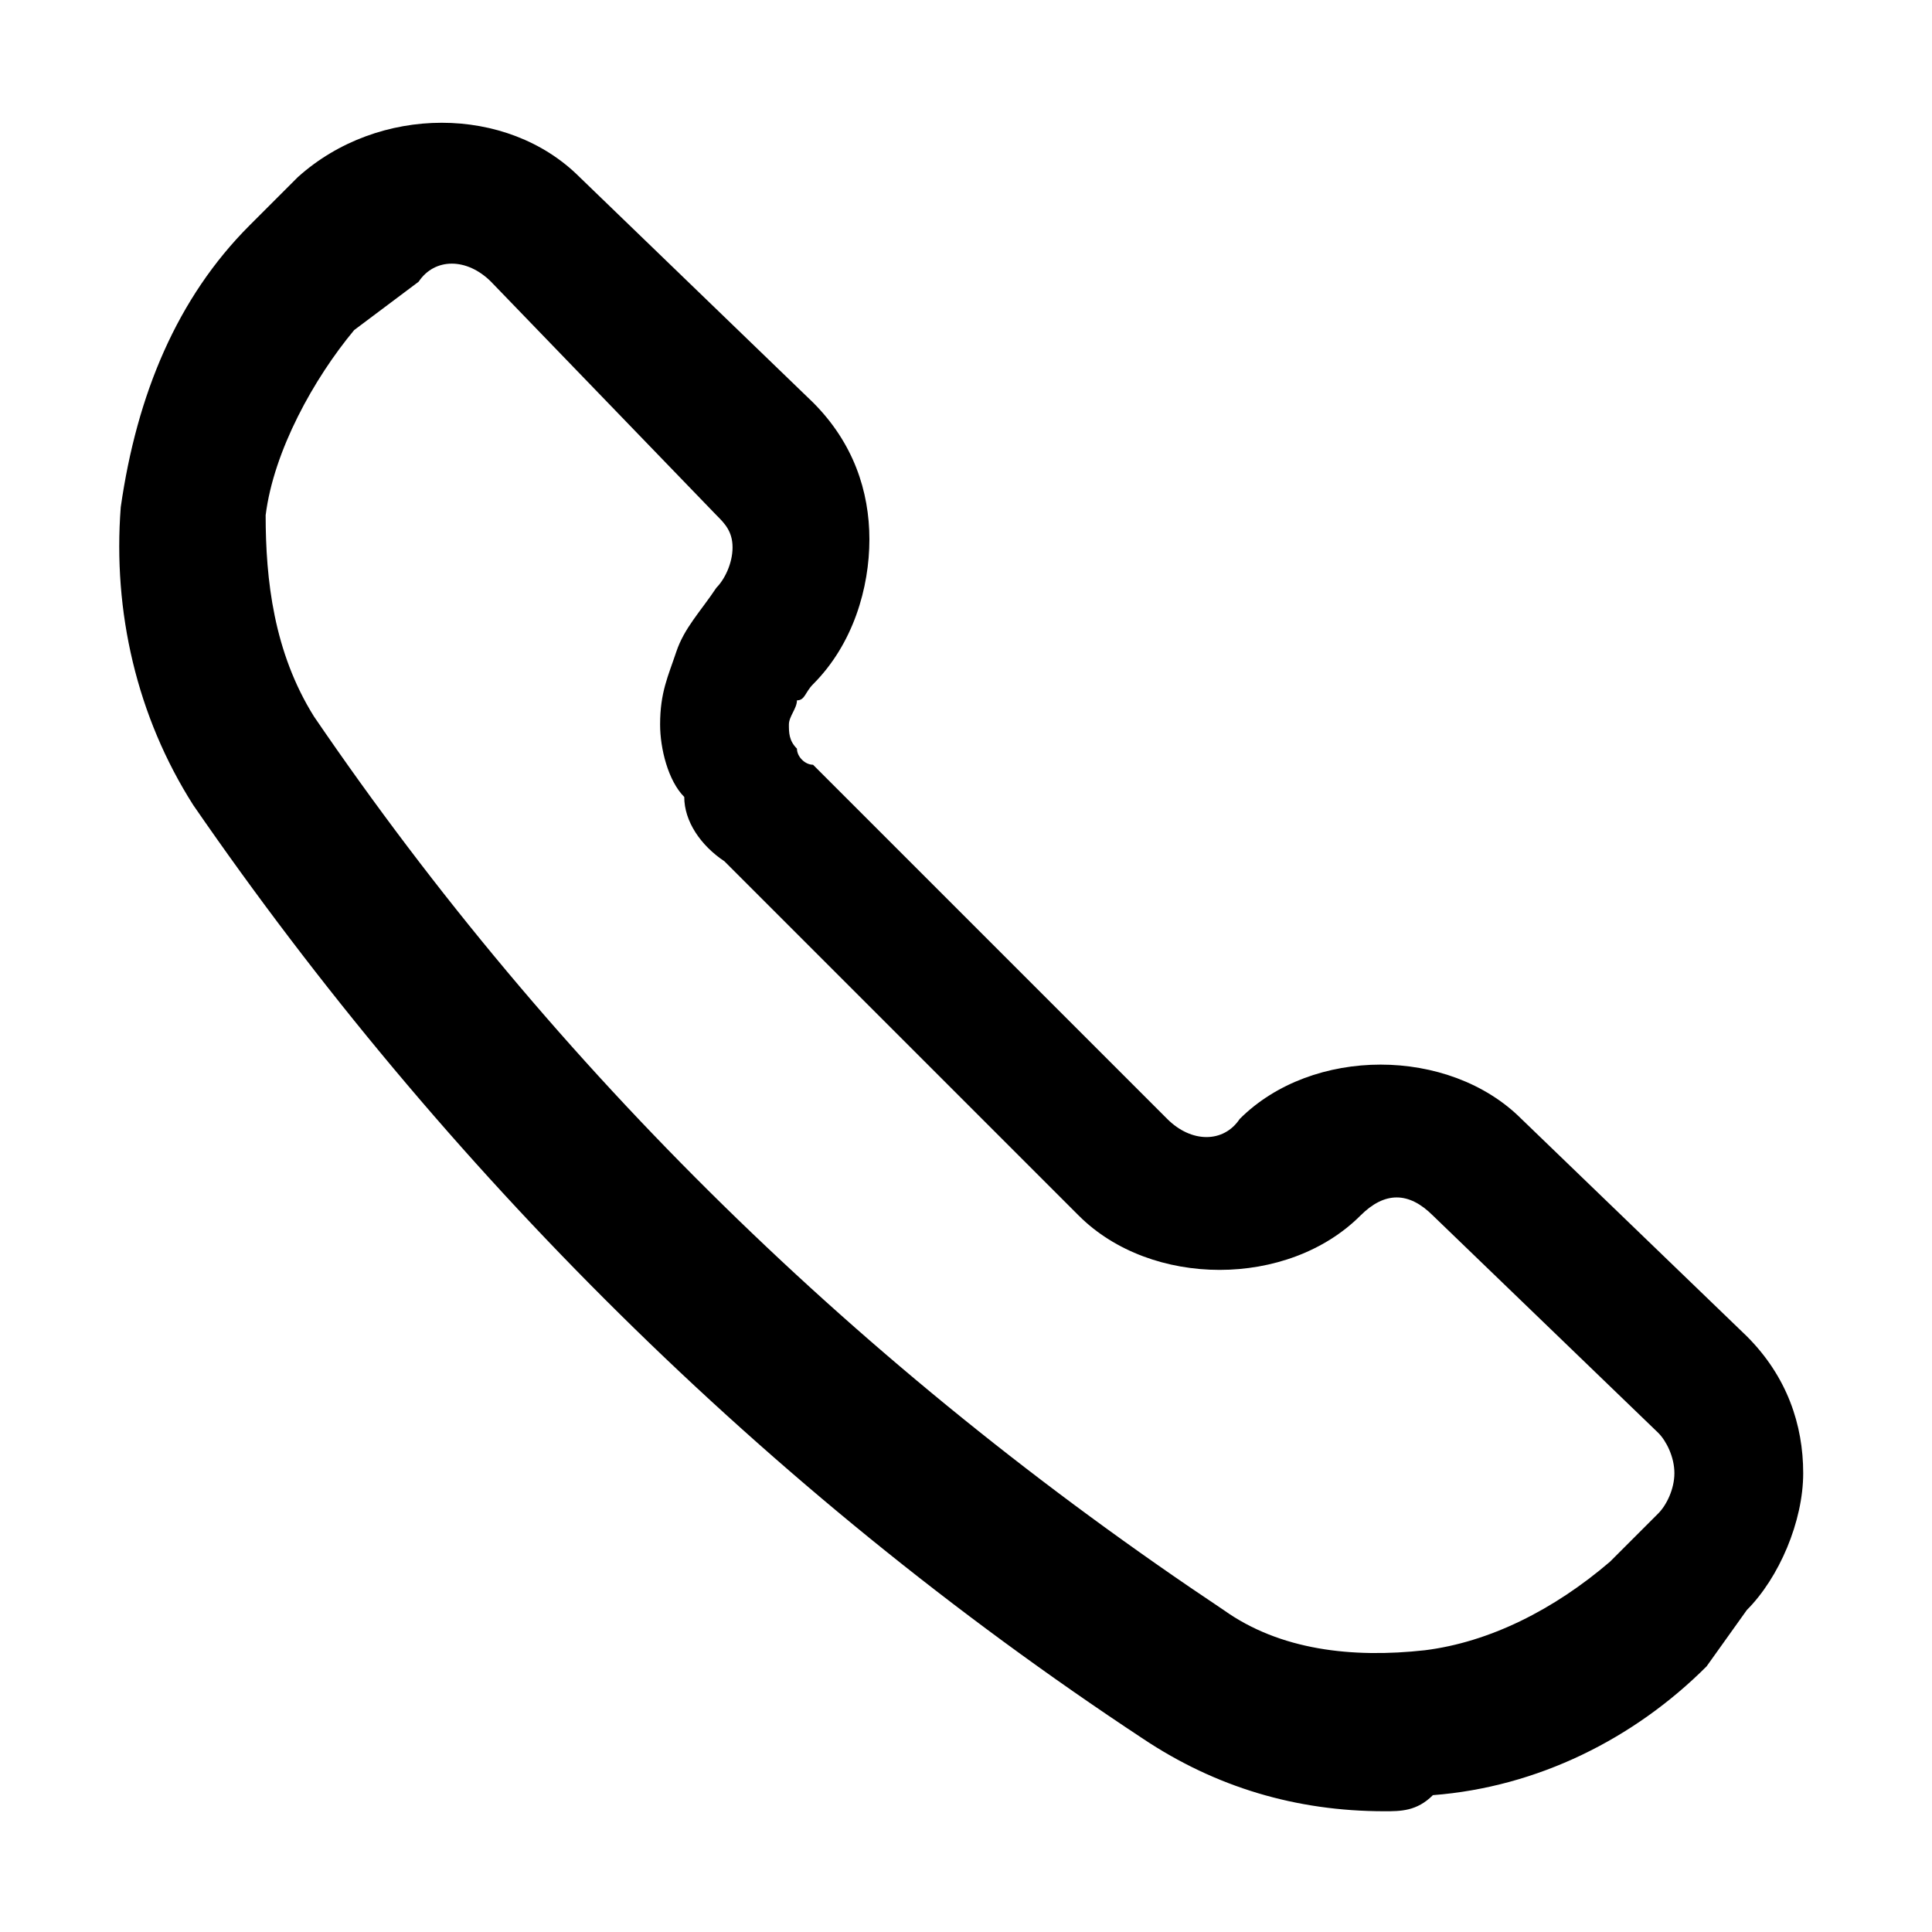
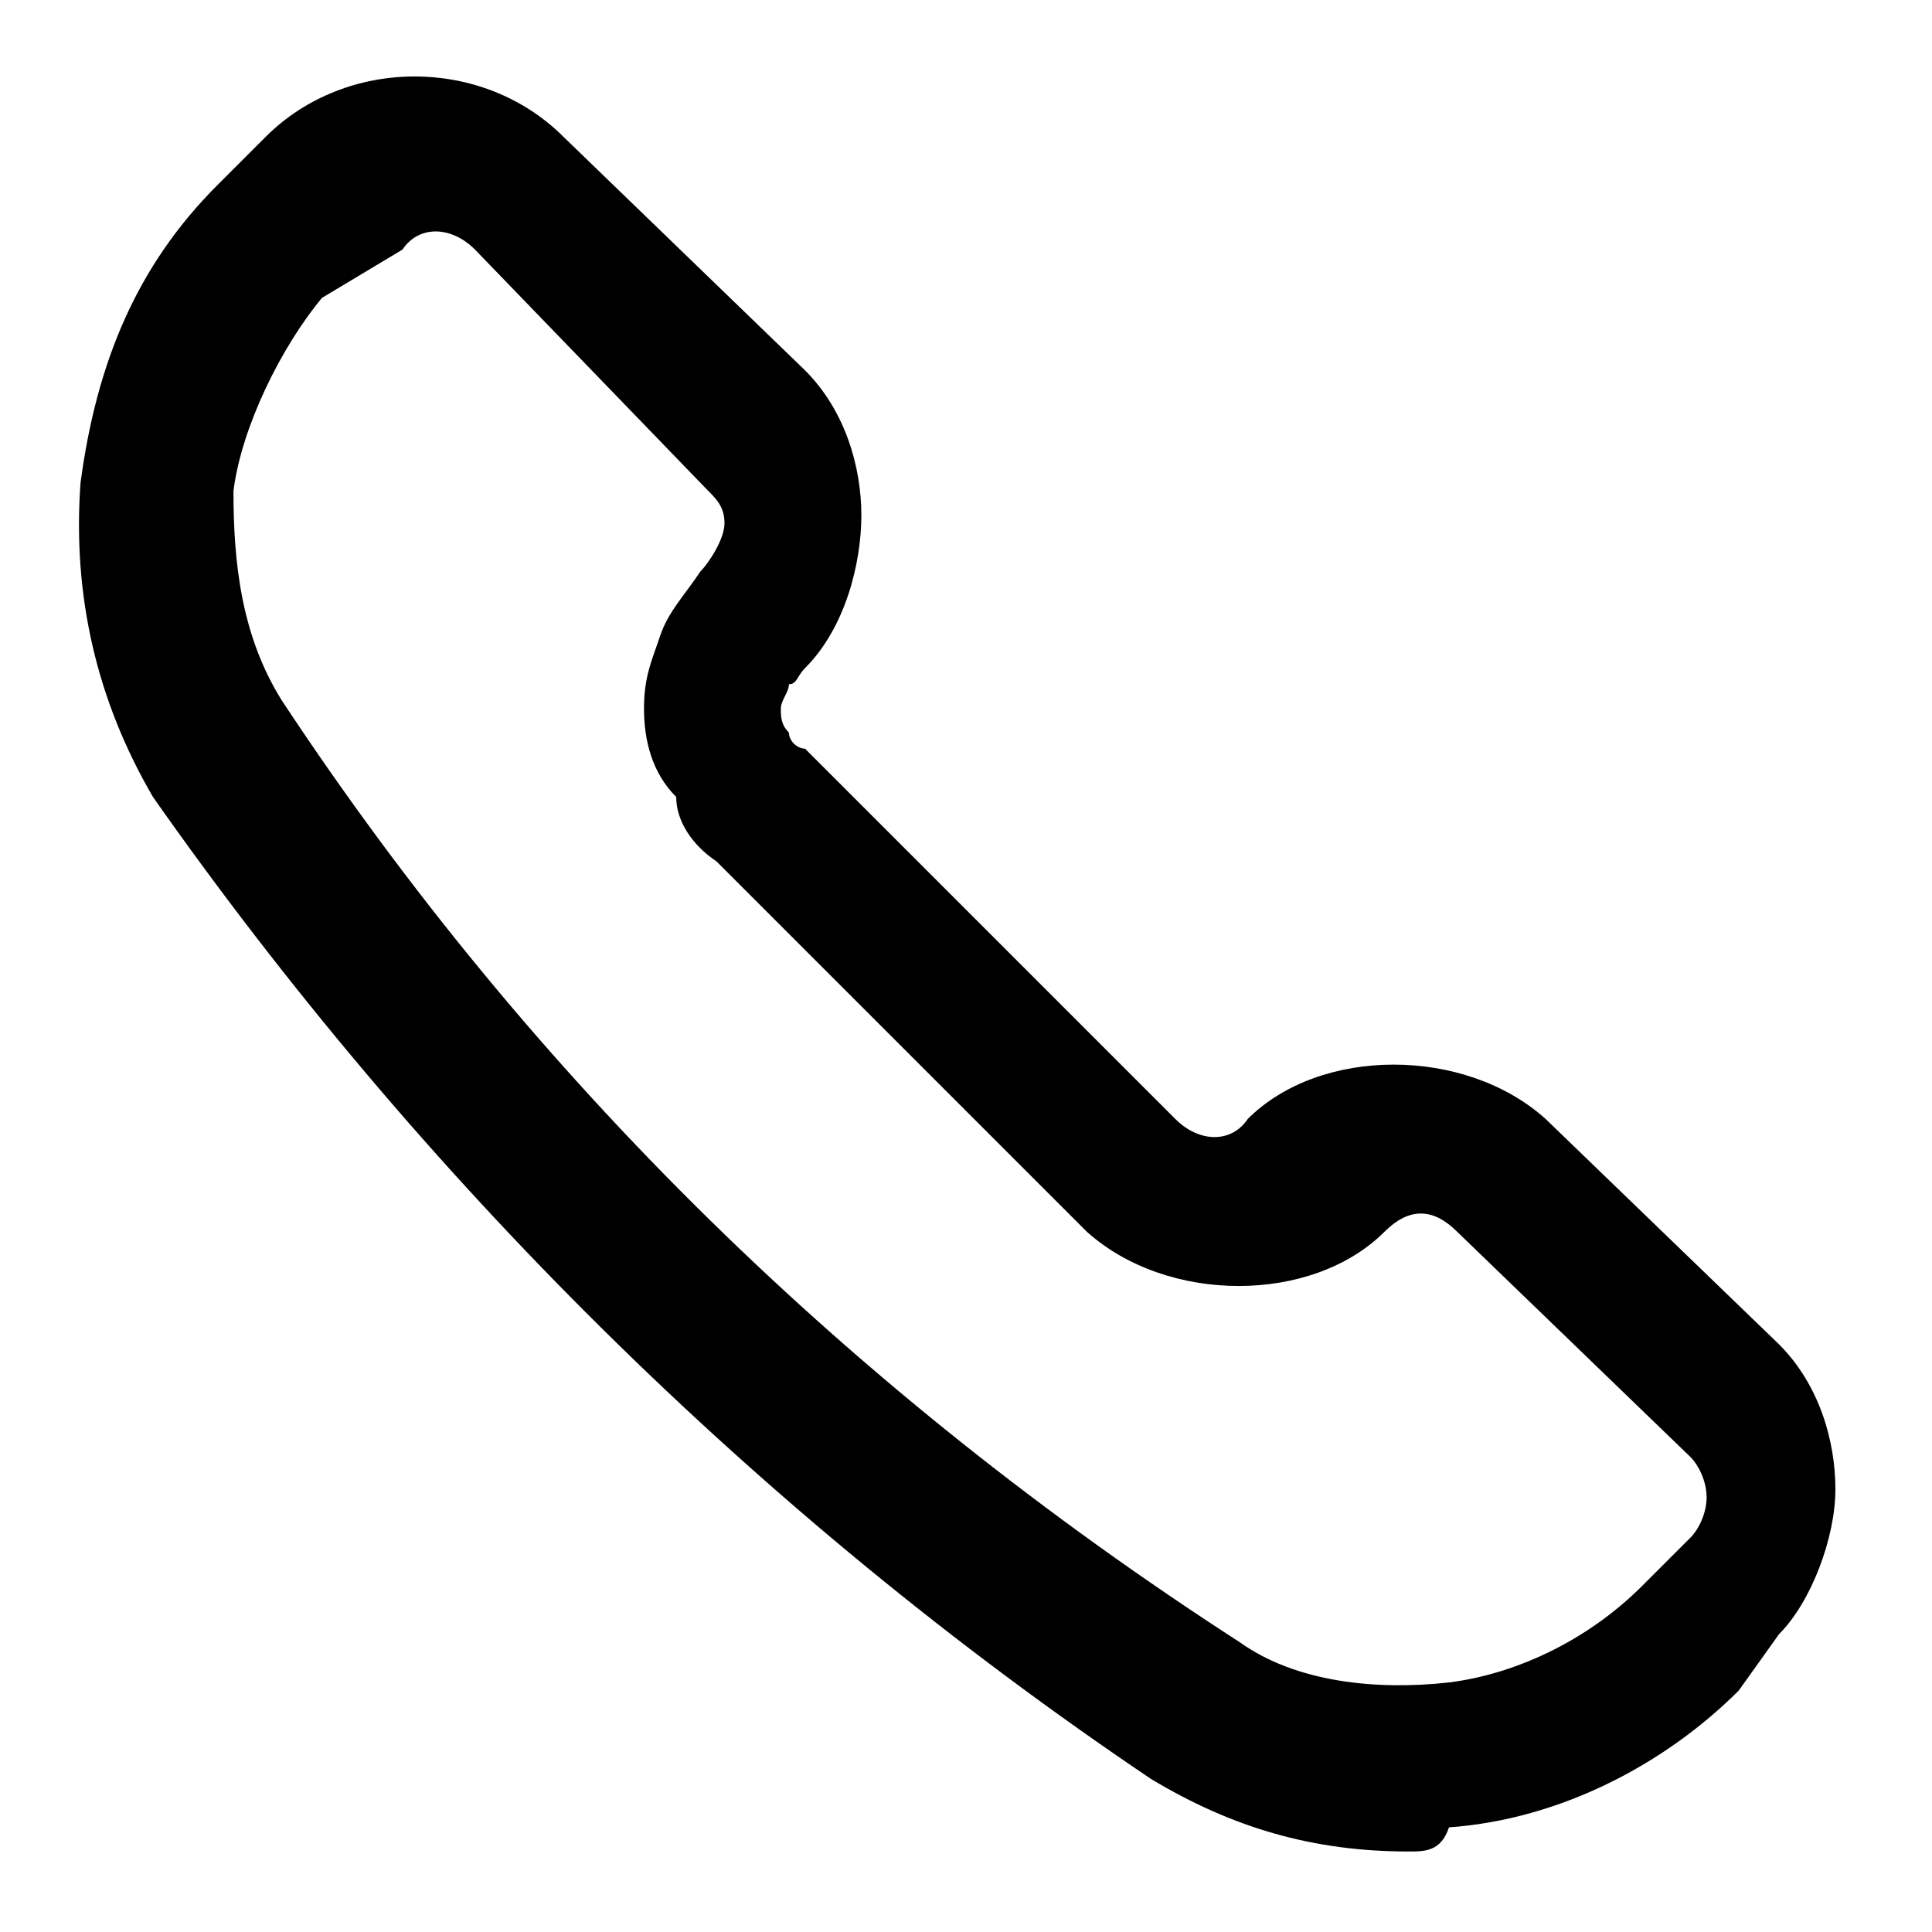
<svg xmlns="http://www.w3.org/2000/svg" version="1.1" id="Слой_1" x="0px" y="0px" viewBox="0 0 24 24" style="enable-background:new 0 0 24 24;" xml:space="preserve">
-   <style type="text/css">
- 	.st0{fill:#0D0F0F;}
- </style>
-   <path d="M17.2,22.5c-1.1,0-2.1-0.3-3-0.9l0,0C9.5,18.5,5.5,14.5,2.4,10c-0.7-1.1-1-2.4-0.9-3.7c0.2-1.4,0.7-2.6,1.6-3.5l0.6-0.6c1-0.9,2.6-0.9,3.5,0L10.1,5c0.5,0.5,0.7,1.1,0.7,1.7S10.6,8,10.1,8.5C10,8.6,10,8.7,9.9,8.7c0,0.1-0.1,0.2-0.1,0.3c0,0.1,0,0.2,0.1,0.3c0,0.1,0.1,0.2,0.2,0.2l4.4,4.4c0.3,0.3,0.7,0.3,0.9,0c0.9-0.9,2.6-0.9,3.5,0l2.8,2.7c0.5,0.5,0.7,1.1,0.7,1.7s-0.3,1.3-0.7,1.7l-0.5,0.7c-0.9,0.9-2.1,1.5-3.4,1.6C17.6,22.5,17.4,22.5,17.2,22.5z M15.2,20c0.7,0.5,1.6,0.6,2.5,0.5c0.8-0.1,1.6-0.5,2.3-1.1l0.6-0.6c0.1-0.1,0.2-0.3,0.2-0.5s-0.1-0.4-0.2-0.5l-2.8-2.7c-0.3-0.3-0.6-0.3-0.9,0c-0.9,0.9-2.6,0.9-3.5,0l-4.4-4.4c-0.3-0.2-0.5-0.5-0.5-0.8C8.3,9.7,8.2,9.3,8.2,9c0-0.4,0.1-0.6,0.2-0.9c0.1-0.3,0.3-0.5,0.5-0.8C9,7.2,9.1,7,9.1,6.8S9,6.5,8.9,6.4L6.1,3.5c-0.3-0.3-0.7-0.3-0.9,0L4.4,4.1c-0.5,0.6-1,1.5-1.1,2.3C3.3,7.2,3.4,8.1,3.9,8.9C6.9,13.3,10.7,17,15.2,20z" />
+   <path d="M17.5,23c-1.2,0-2.2-0.3-3.2-0.9l0,0C9.4,18.8,5.2,14.6,1.9,9.9C1.2,8.7,0.9,7.4,1,6c0.2-1.5,0.7-2.7,1.7-3.7l0.6-0.6  C4.3,0.7,6,0.7,7,1.7l3,2.9c0.5,0.5,0.7,1.2,0.7,1.8S10.5,7.8,10,8.3C9.9,8.4,9.9,8.5,9.8,8.5c0,0.1-0.1,0.2-0.1,0.3s0,0.2,0.1,0.3  c0,0.1,0.1,0.2,0.2,0.2l4.6,4.6c0.3,0.3,0.7,0.3,0.9,0c0.9-0.9,2.7-0.9,3.7,0l2.9,2.8c0.5,0.5,0.7,1.2,0.7,1.8s-0.3,1.4-0.7,1.8  l-0.5,0.7c-0.9,0.9-2.2,1.6-3.6,1.7C17.9,23,17.7,23,17.5,23z M15.4,20.4c0.7,0.5,1.7,0.6,2.6,0.5c0.8-0.1,1.7-0.5,2.4-1.2l0.6-0.6  c0.1-0.1,0.2-0.3,0.2-0.5s-0.1-0.4-0.2-0.5l-2.9-2.8c-0.3-0.3-0.6-0.3-0.9,0c-0.9,0.9-2.7,0.9-3.7,0l-4.6-4.6  c-0.3-0.2-0.5-0.5-0.5-0.8C8.1,9.6,8,9.2,8,8.8c0-0.4,0.1-0.6,0.2-0.9c0.1-0.3,0.3-0.5,0.5-0.8C8.8,7,9,6.7,9,6.5  c0-0.2-0.1-0.3-0.2-0.4l-2.9-3c-0.3-0.3-0.7-0.3-0.9,0L4,3.7C3.5,4.3,3,5.3,2.9,6.1C2.9,7,3,7.9,3.5,8.7  C6.6,13.4,10.6,17.3,15.4,20.4z" />
</svg>
